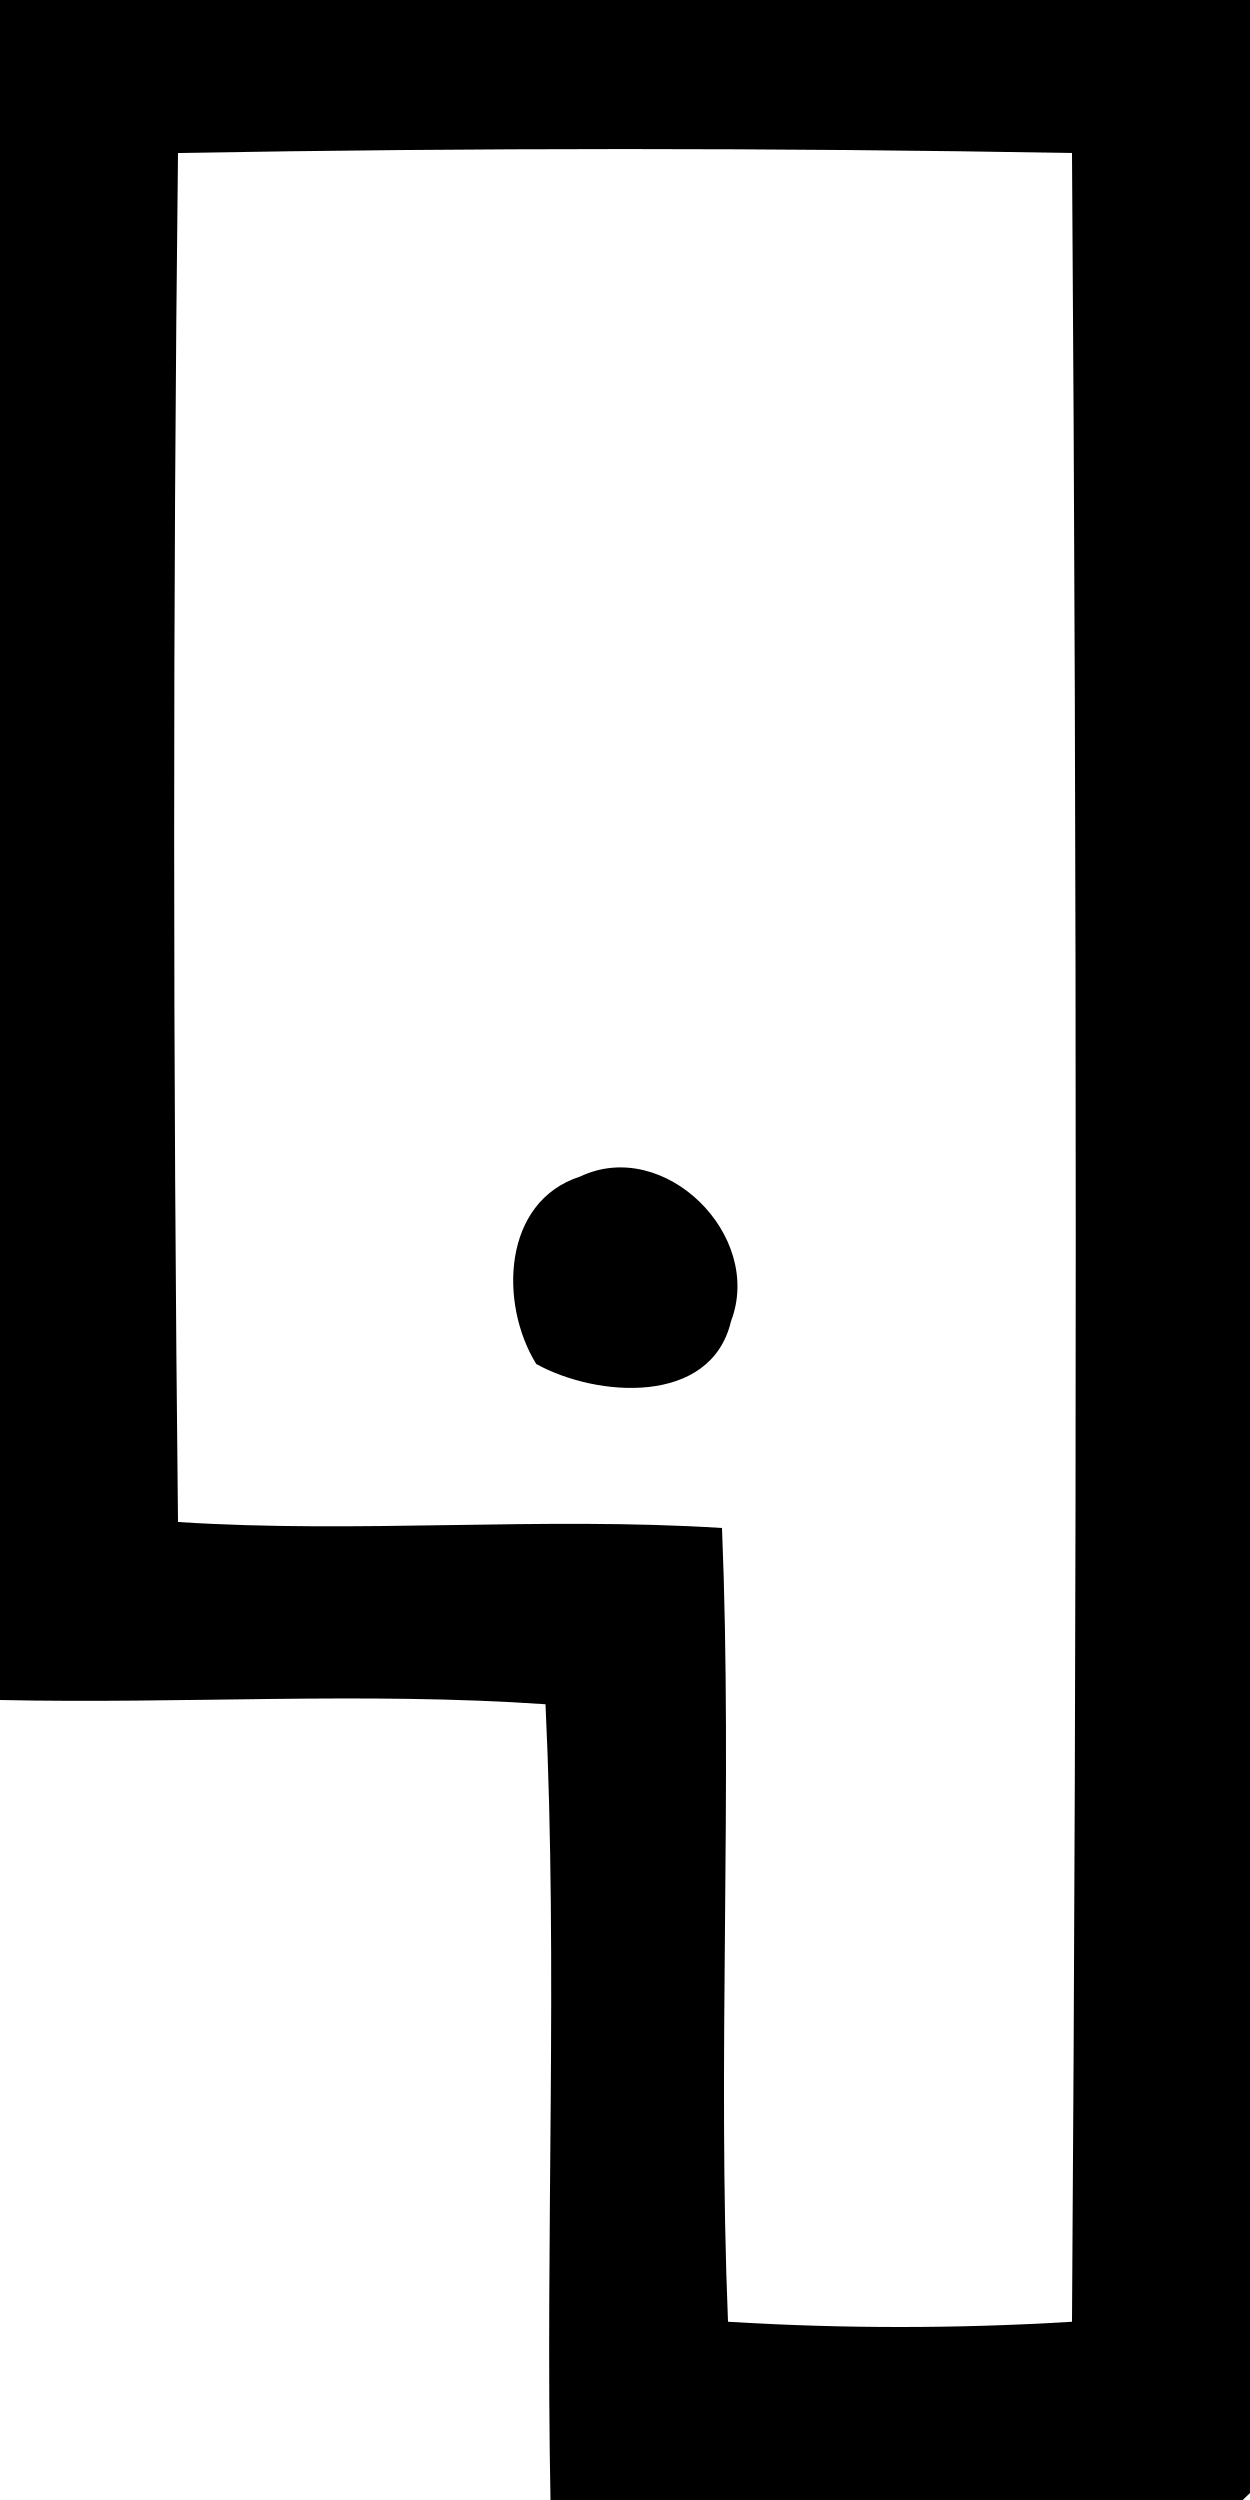
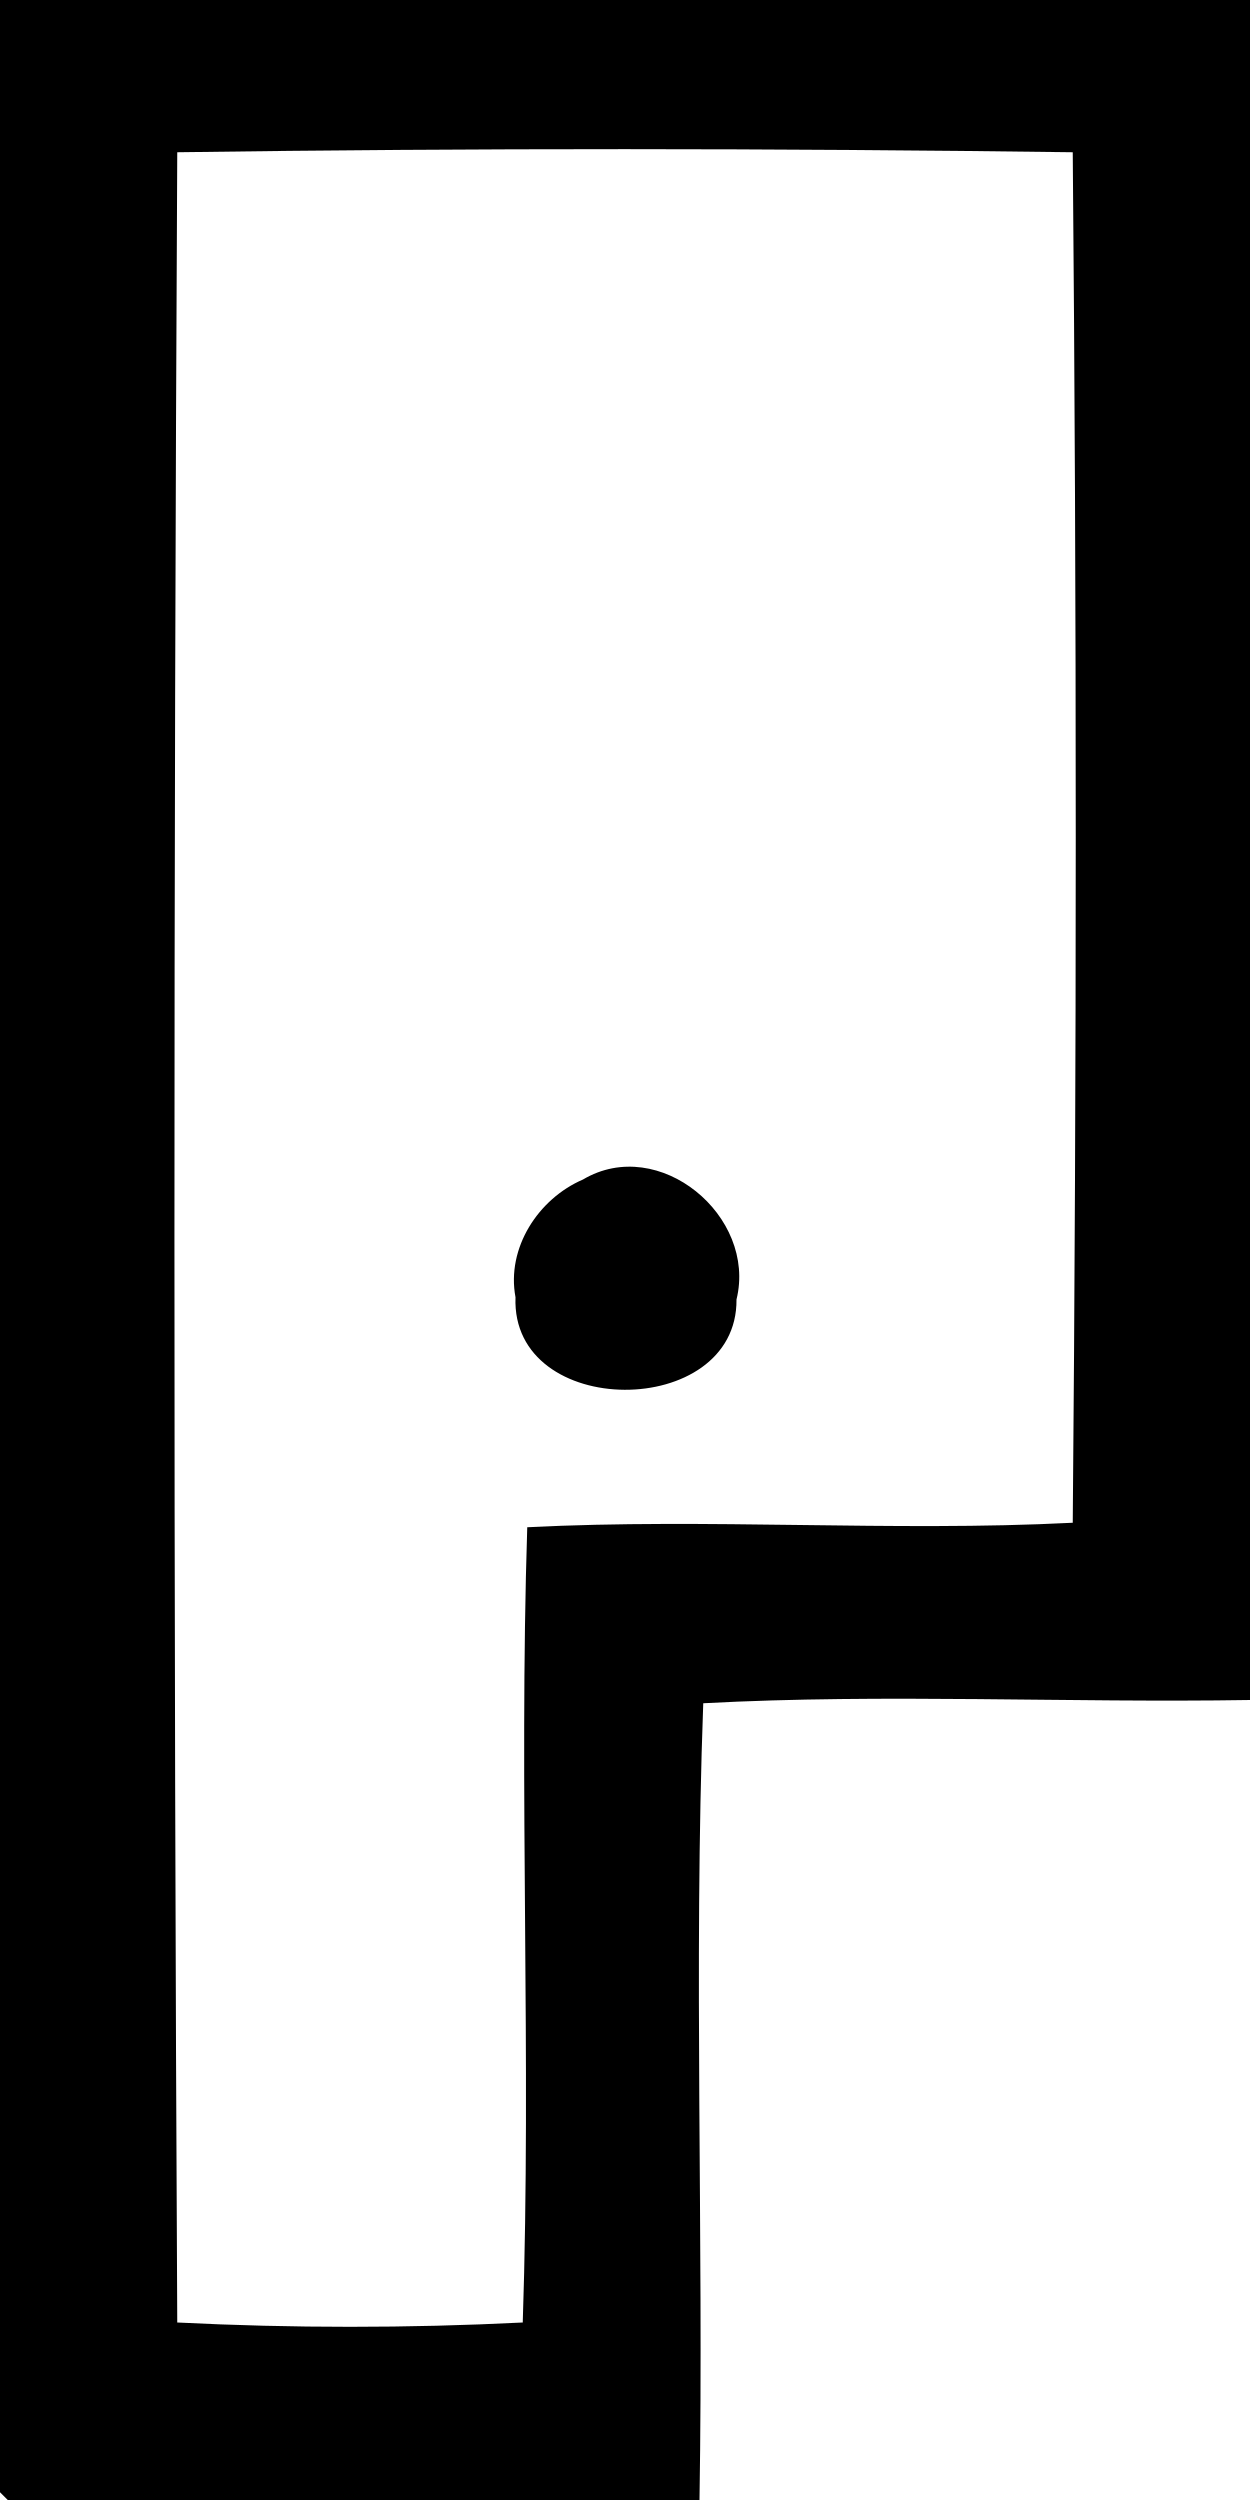
<svg xmlns="http://www.w3.org/2000/svg" width="50pt" height="100pt" viewBox="0 0 50 100" version="1.1">
  <g id="#000000ff">
-     <path fill="#000000" opacity="1.00" d=" M 0.00 0.00 L 50.00 0.00 L 50.00 99.72 C 49.93 99.79 49.78 99.93 49.71 100.00 L 22.02 100.00 C 21.81 89.39 22.32 78.77 21.82 68.17 C 14.56 67.67 7.27 68.16 0.00 68.00 L 0.00 0.00 M 7.12 6.12 C 6.91 24.36 6.92 42.64 7.12 60.88 C 14.36 61.35 21.64 60.66 28.88 61.12 C 29.31 71.70 28.69 82.30 29.12 92.87 C 33.70 93.15 38.30 93.15 42.88 92.87 C 43.08 63.97 43.08 35.03 42.88 6.12 C 30.97 5.91 19.03 5.91 7.12 6.12 Z" />
-     <path fill="#000000" opacity="1.00" d=" M 21.45 54.56 C 19.96 52.15 20.09 48.06 23.21 47.06 C 26.56 45.47 30.56 49.40 29.24 52.85 C 28.44 56.24 23.87 55.90 21.45 54.56 Z" />
+     <path fill="#000000" opacity="1.00" d=" M 0.00 0.00 L 50.00 0.00 L 50.00 68.00 C 42.71 68.12 35.42 67.74 28.13 68.13 C 27.74 78.75 28.15 89.38 27.98 100.00 L 0.31 100.00 C 0.23 99.92 0.08 99.77 0.00 99.69 L 0.00 0.00 M 7.09 6.09 C 6.94 35.02 6.94 63.97 7.09 92.90 C 11.69 93.13 16.31 93.13 20.91 92.90 C 21.26 82.30 20.75 71.69 21.09 61.09 C 28.36 60.72 35.64 61.28 42.91 60.91 C 43.07 42.64 43.07 24.36 42.91 6.09 C 30.97 5.93 19.03 5.92 7.09 6.09 Z" />
+     <path fill="#000000" opacity="1.00" d=" M 23.32 47.18 C 26.36 45.38 30.28 48.64 29.46 51.98 C 29.50 56.81 20.43 56.81 20.62 51.89 C 20.25 49.92 21.53 47.95 23.32 47.18 Z" />
  </g>
  <g id="#ffffffff">
</g>
</svg>
